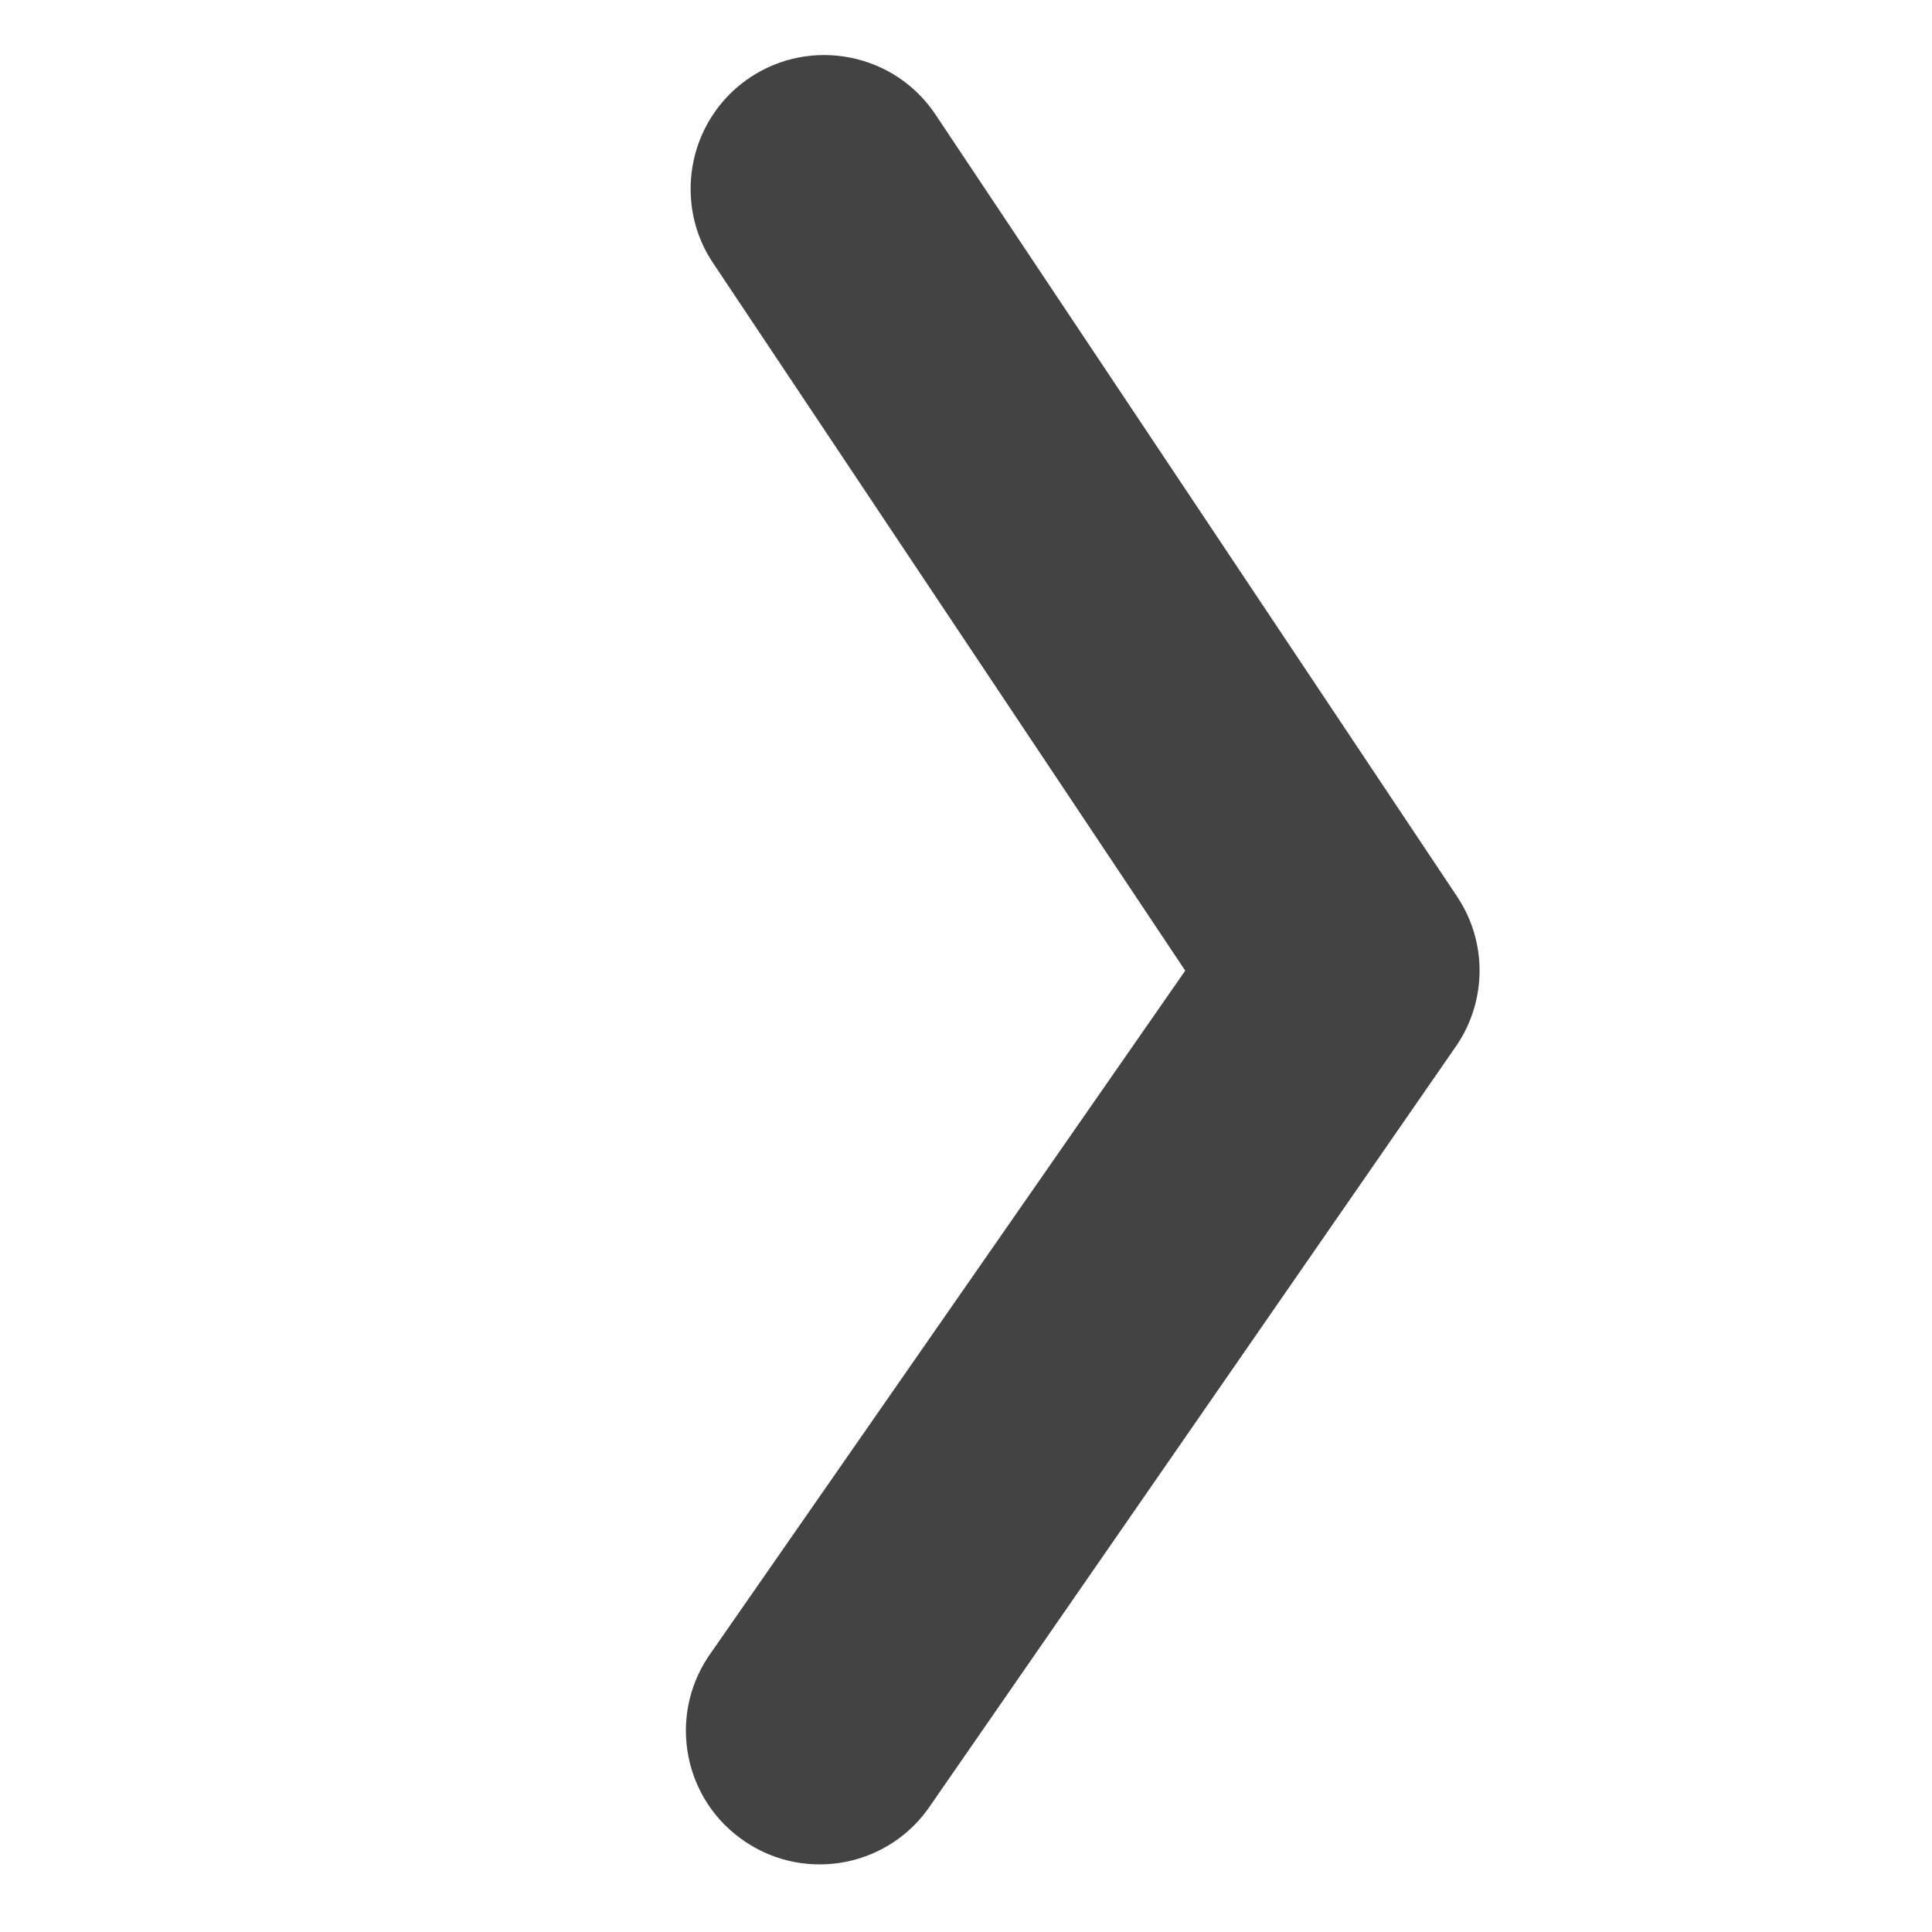
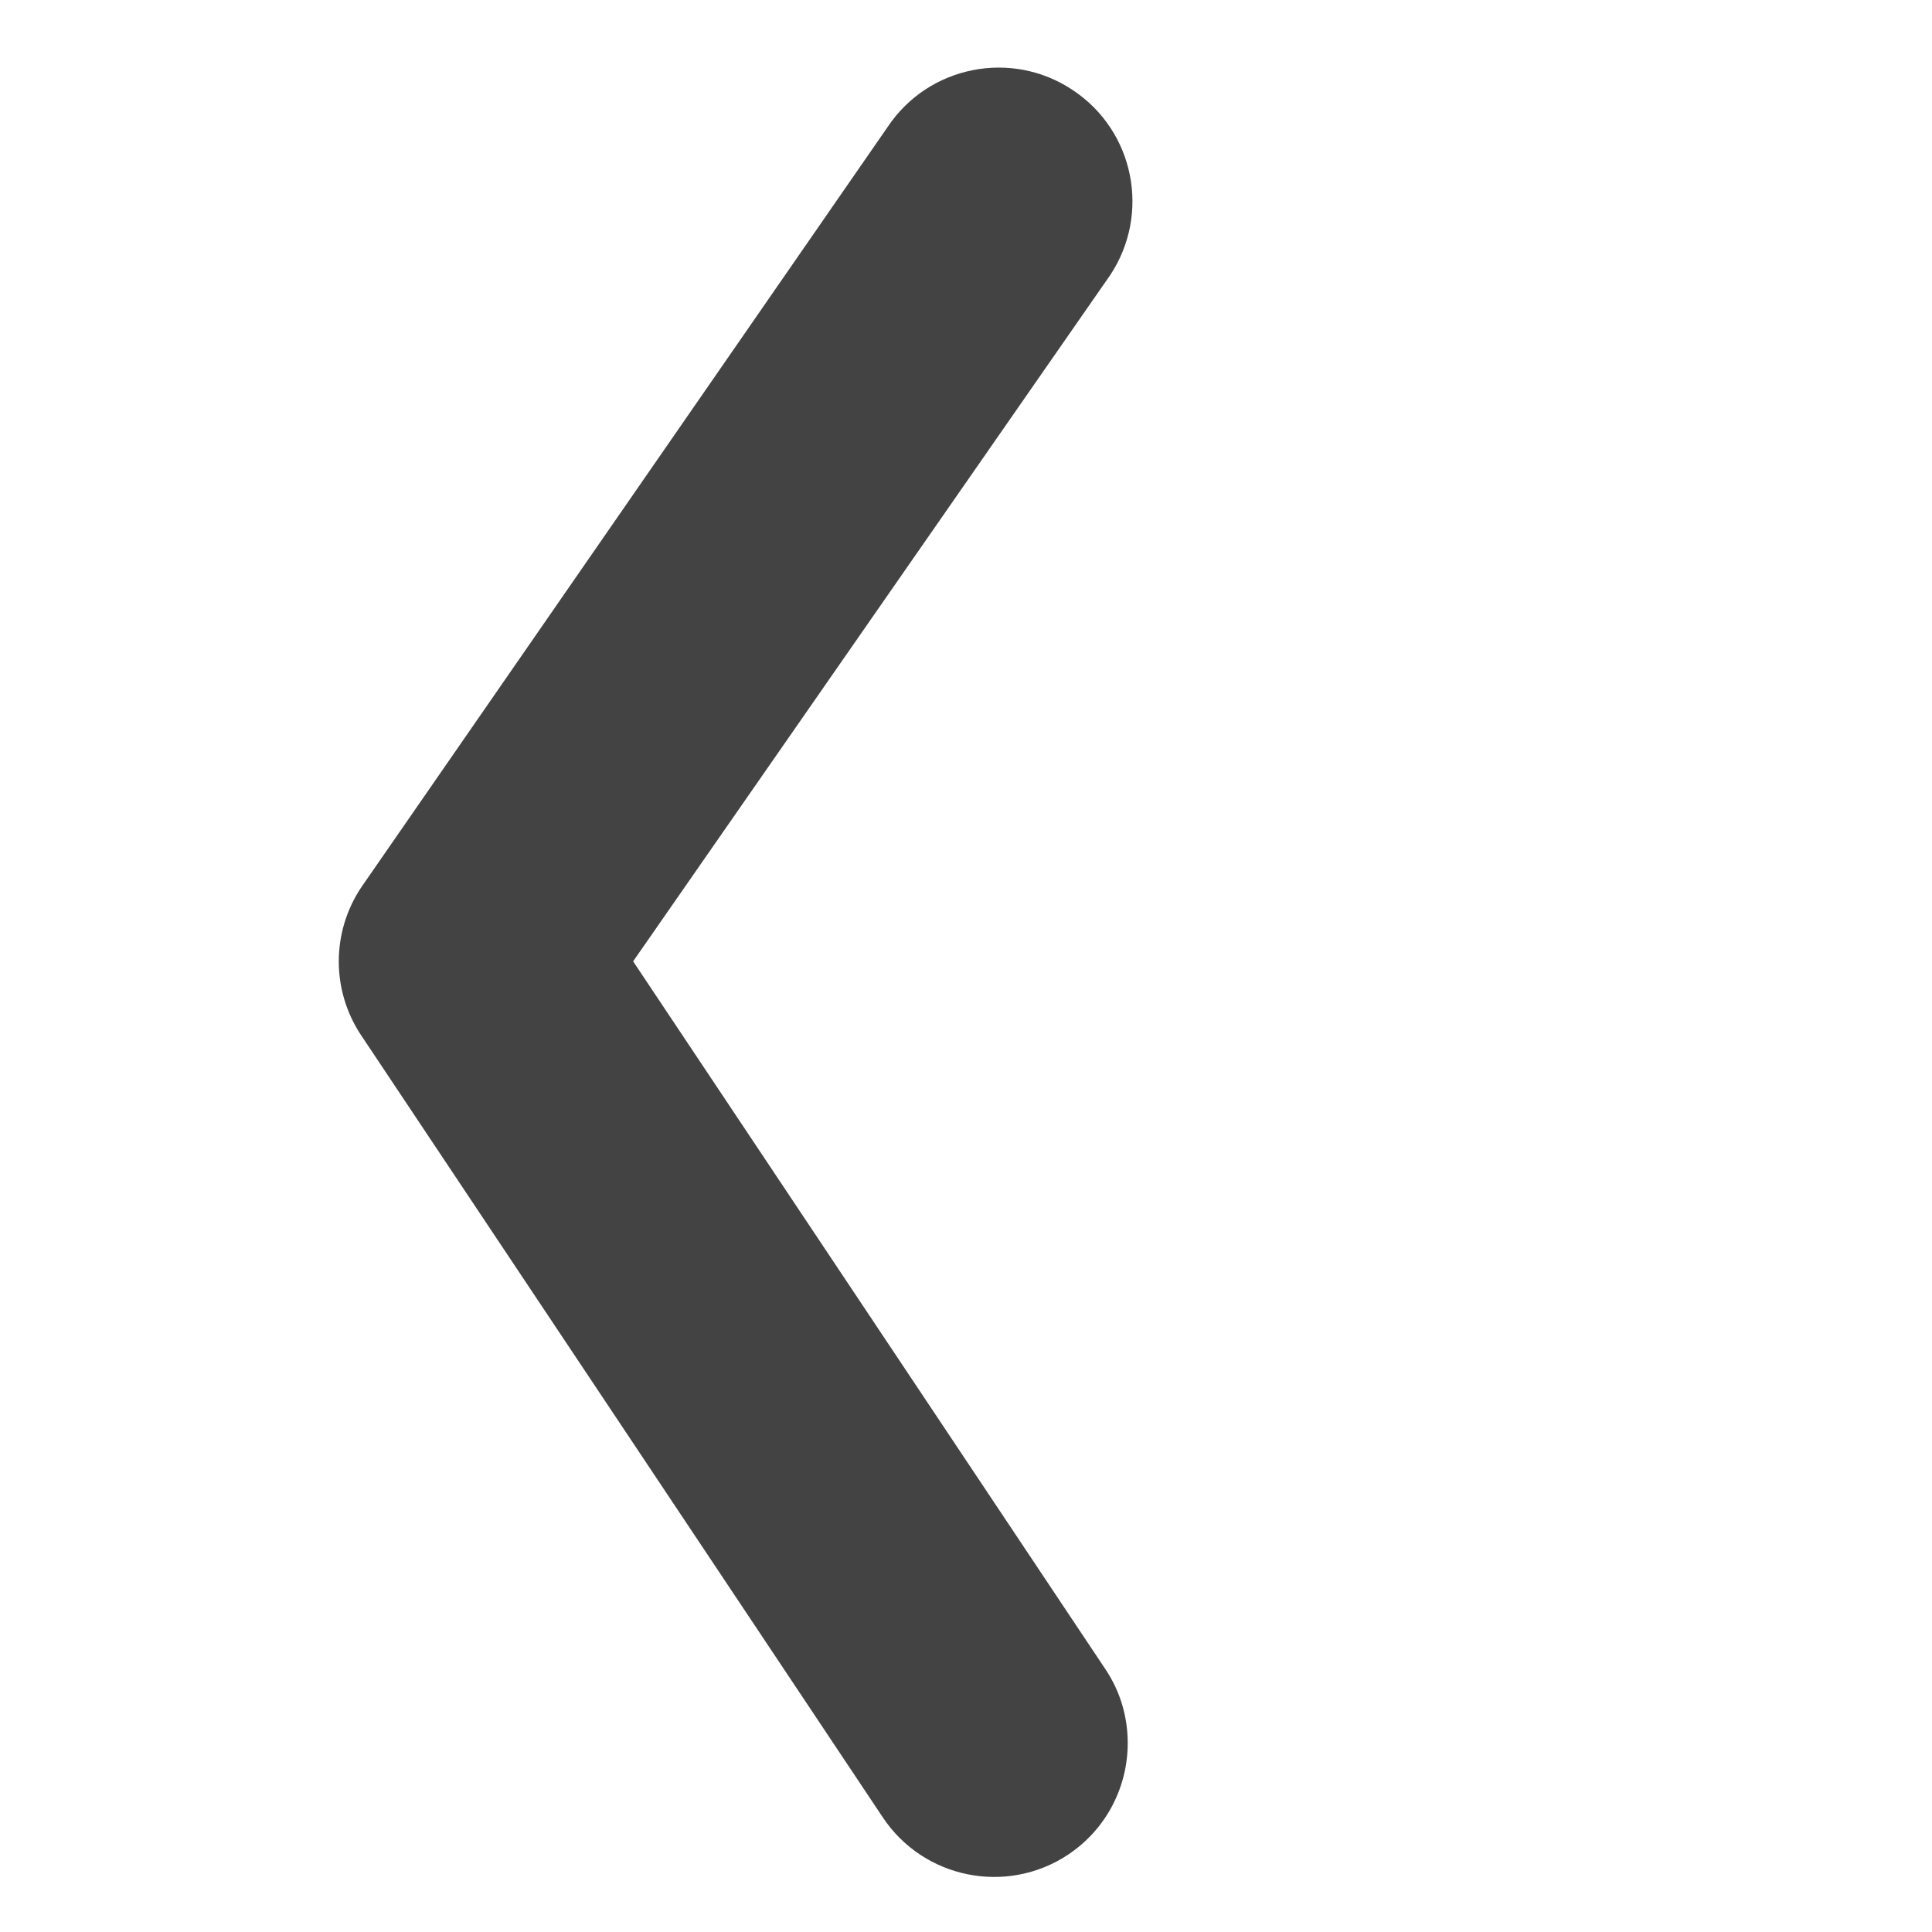
<svg xmlns="http://www.w3.org/2000/svg" width="17px" height="17px" viewBox="0 -0.5 17 17" version="1.1" class="si-glyph si-glyph-arrow-right">
  <defs />
-   <g stroke="none" stroke-width="1" fill="none" fill-rule="evenodd">
+   <g stroke="none" stroke-width="1" fill="none" fill-rule="evenodd" transform="rotate(180 8 8)">
    <path d="M6.077,1.162 C6.077,1.387 6.139,1.612 6.273,1.812 L10.429,8.041 L6.232,14.078 C5.873,14.619 6.019,15.348 6.56,15.707 C7.099,16.068 7.831,15.922 8.19,15.382 L12.82,8.694 C13.084,8.3 13.086,7.786 12.822,7.39 L8.233,0.51 C7.873,-0.032 7.141,-0.178 6.601,0.181 C6.26,0.409 6.077,0.782 6.077,1.162 L6.077,1.162 Z" fill="#434343" class="si-glyph-fill" />
  </g>
</svg>
